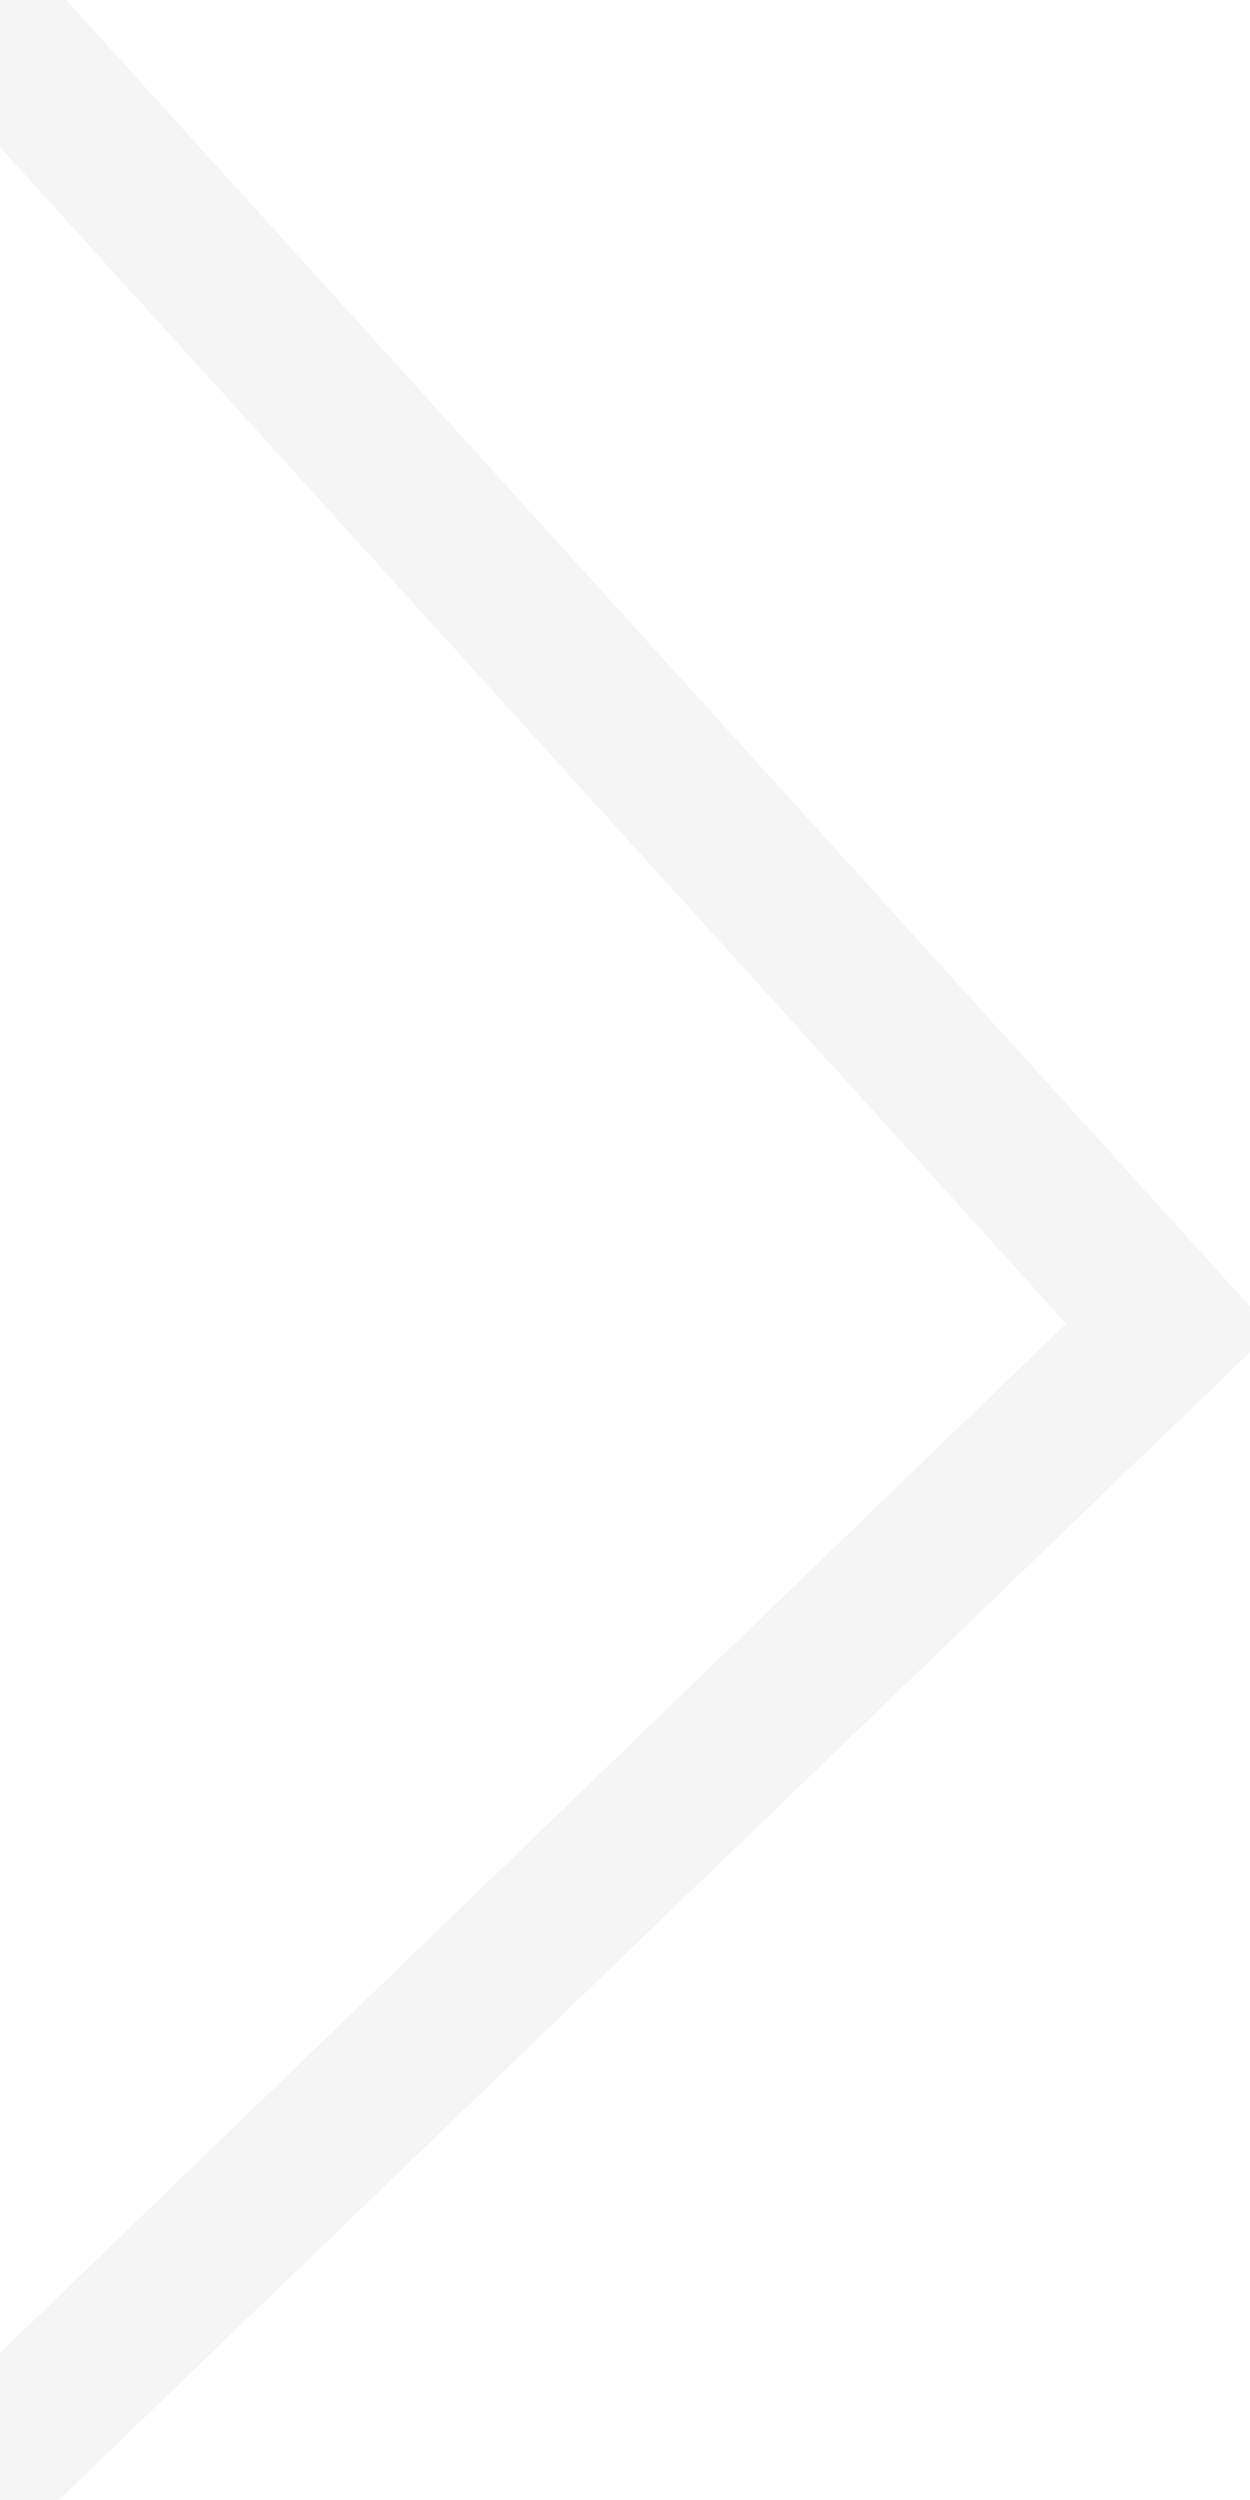
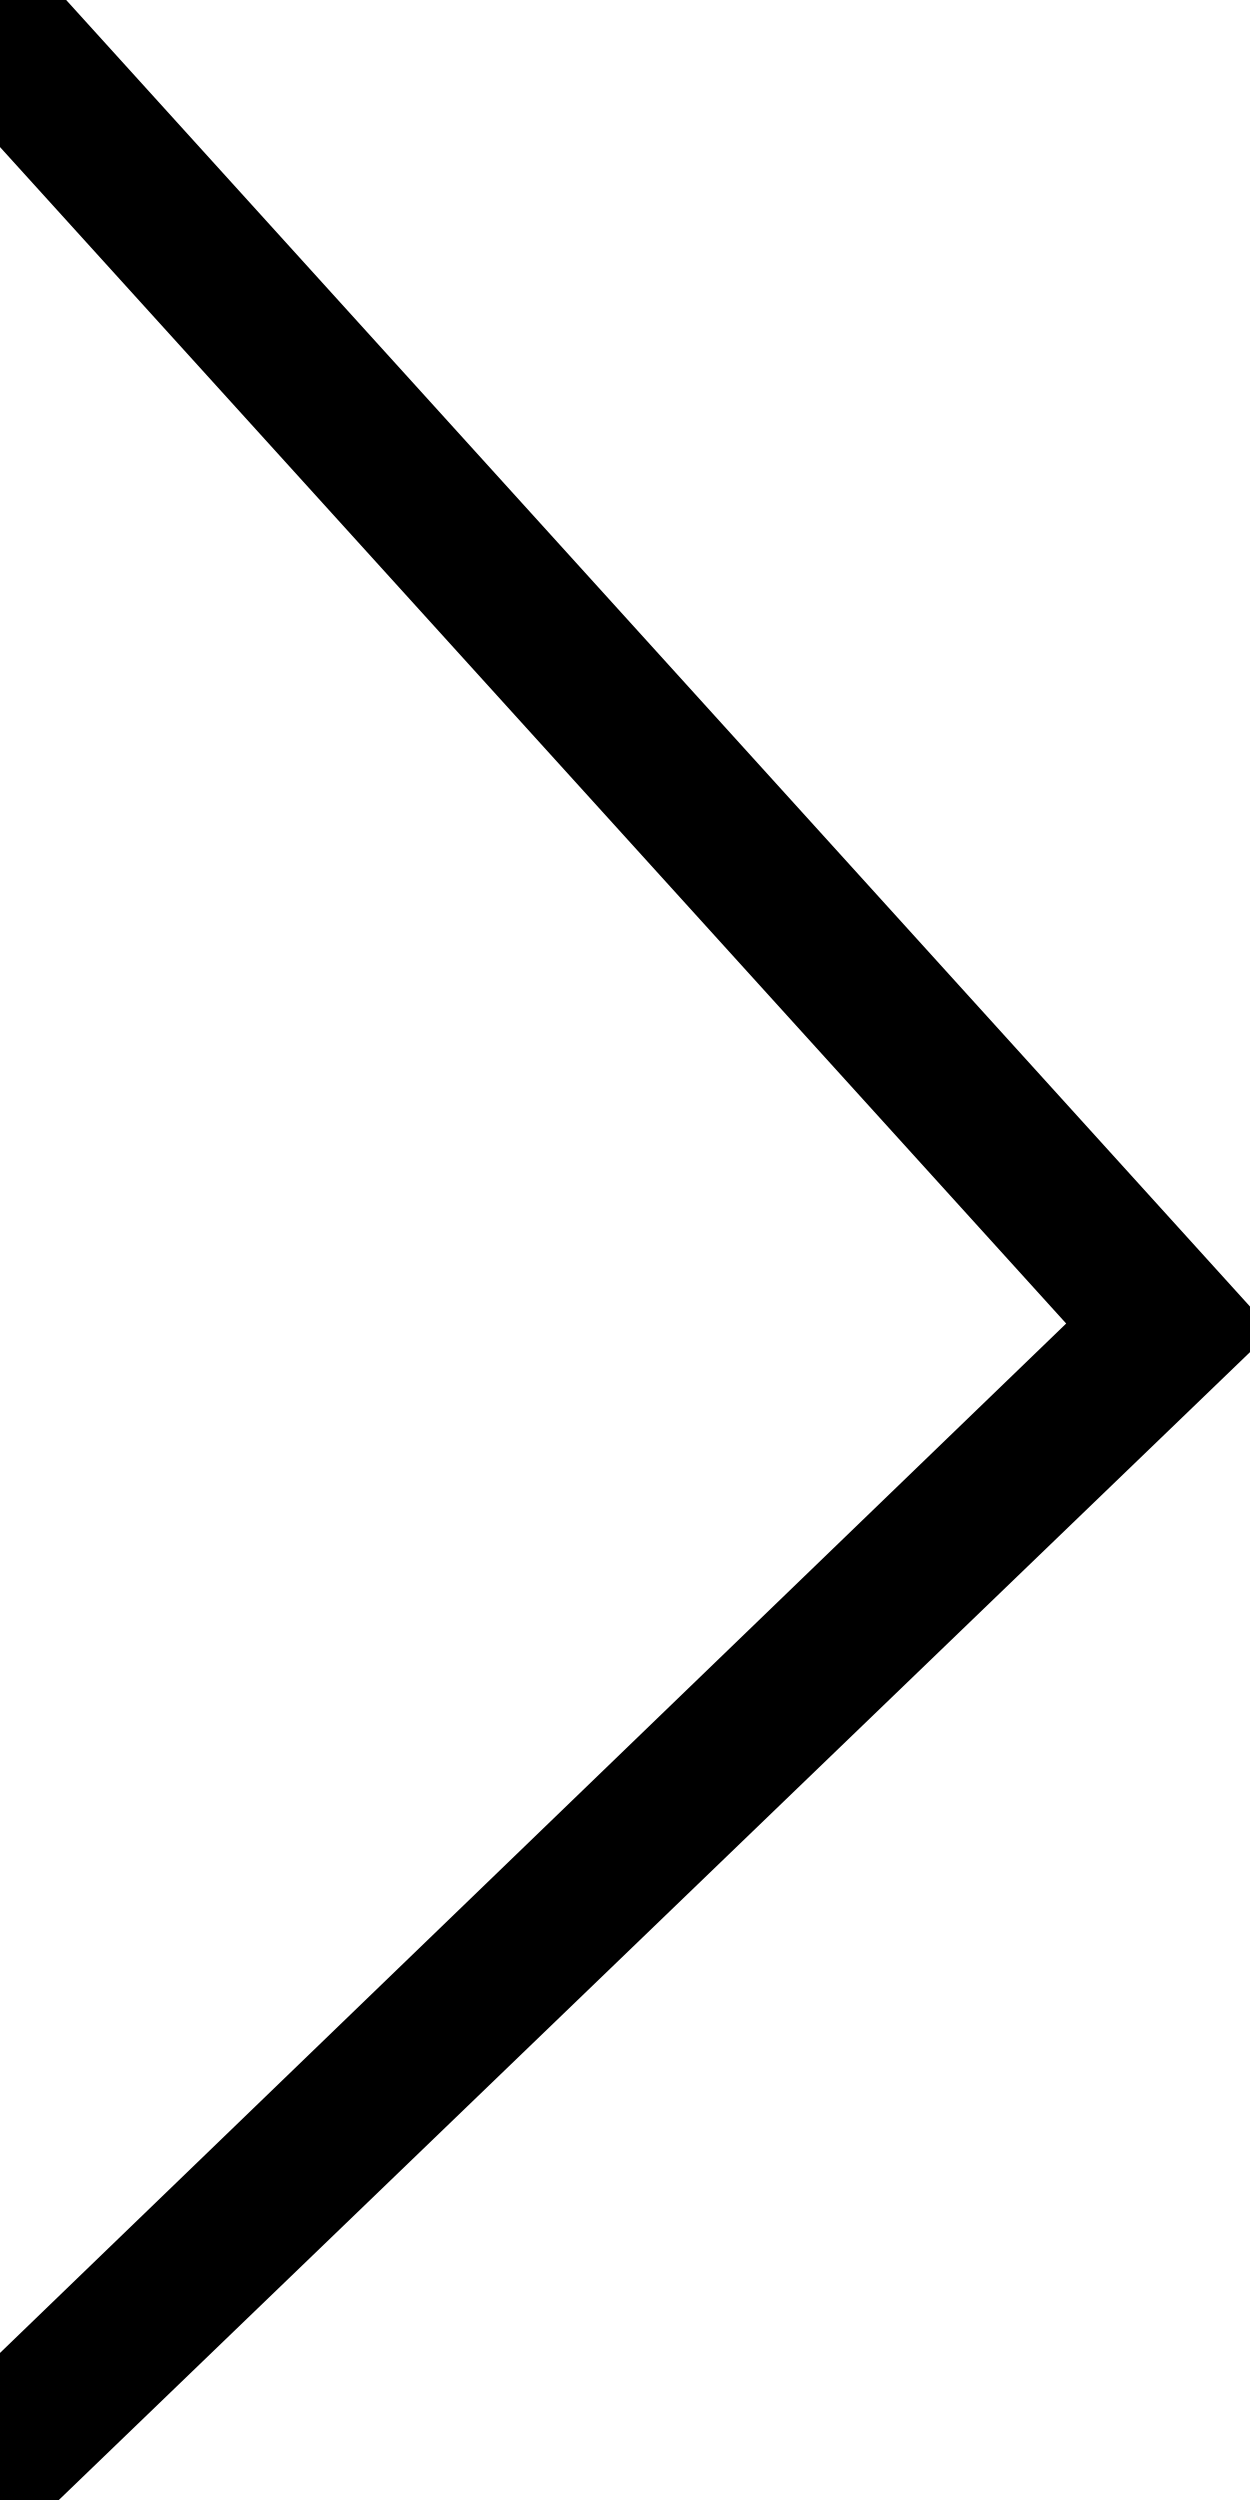
<svg xmlns="http://www.w3.org/2000/svg" version="1.1" id="Layer_1" x="0px" y="0px" viewBox="0 0 17 34" style="enable-background:new 0 0 17 34;" xml:space="preserve">
-   <style type="text/css">
- 	.st0{fill:#F5F5F5;}
- </style>
-   <polygon class="st0" points="0.9,0 0,0 0,2 0,2 14.5,18 0,32 0,32 0,34 0.8,34 17.3,18.1 " />
+   <polygon points="0.9,0 0,0 0,2 0,2 14.5,18 0,32 0,32 0,34 0.8,34 17.3,18.1 " />
</svg>
